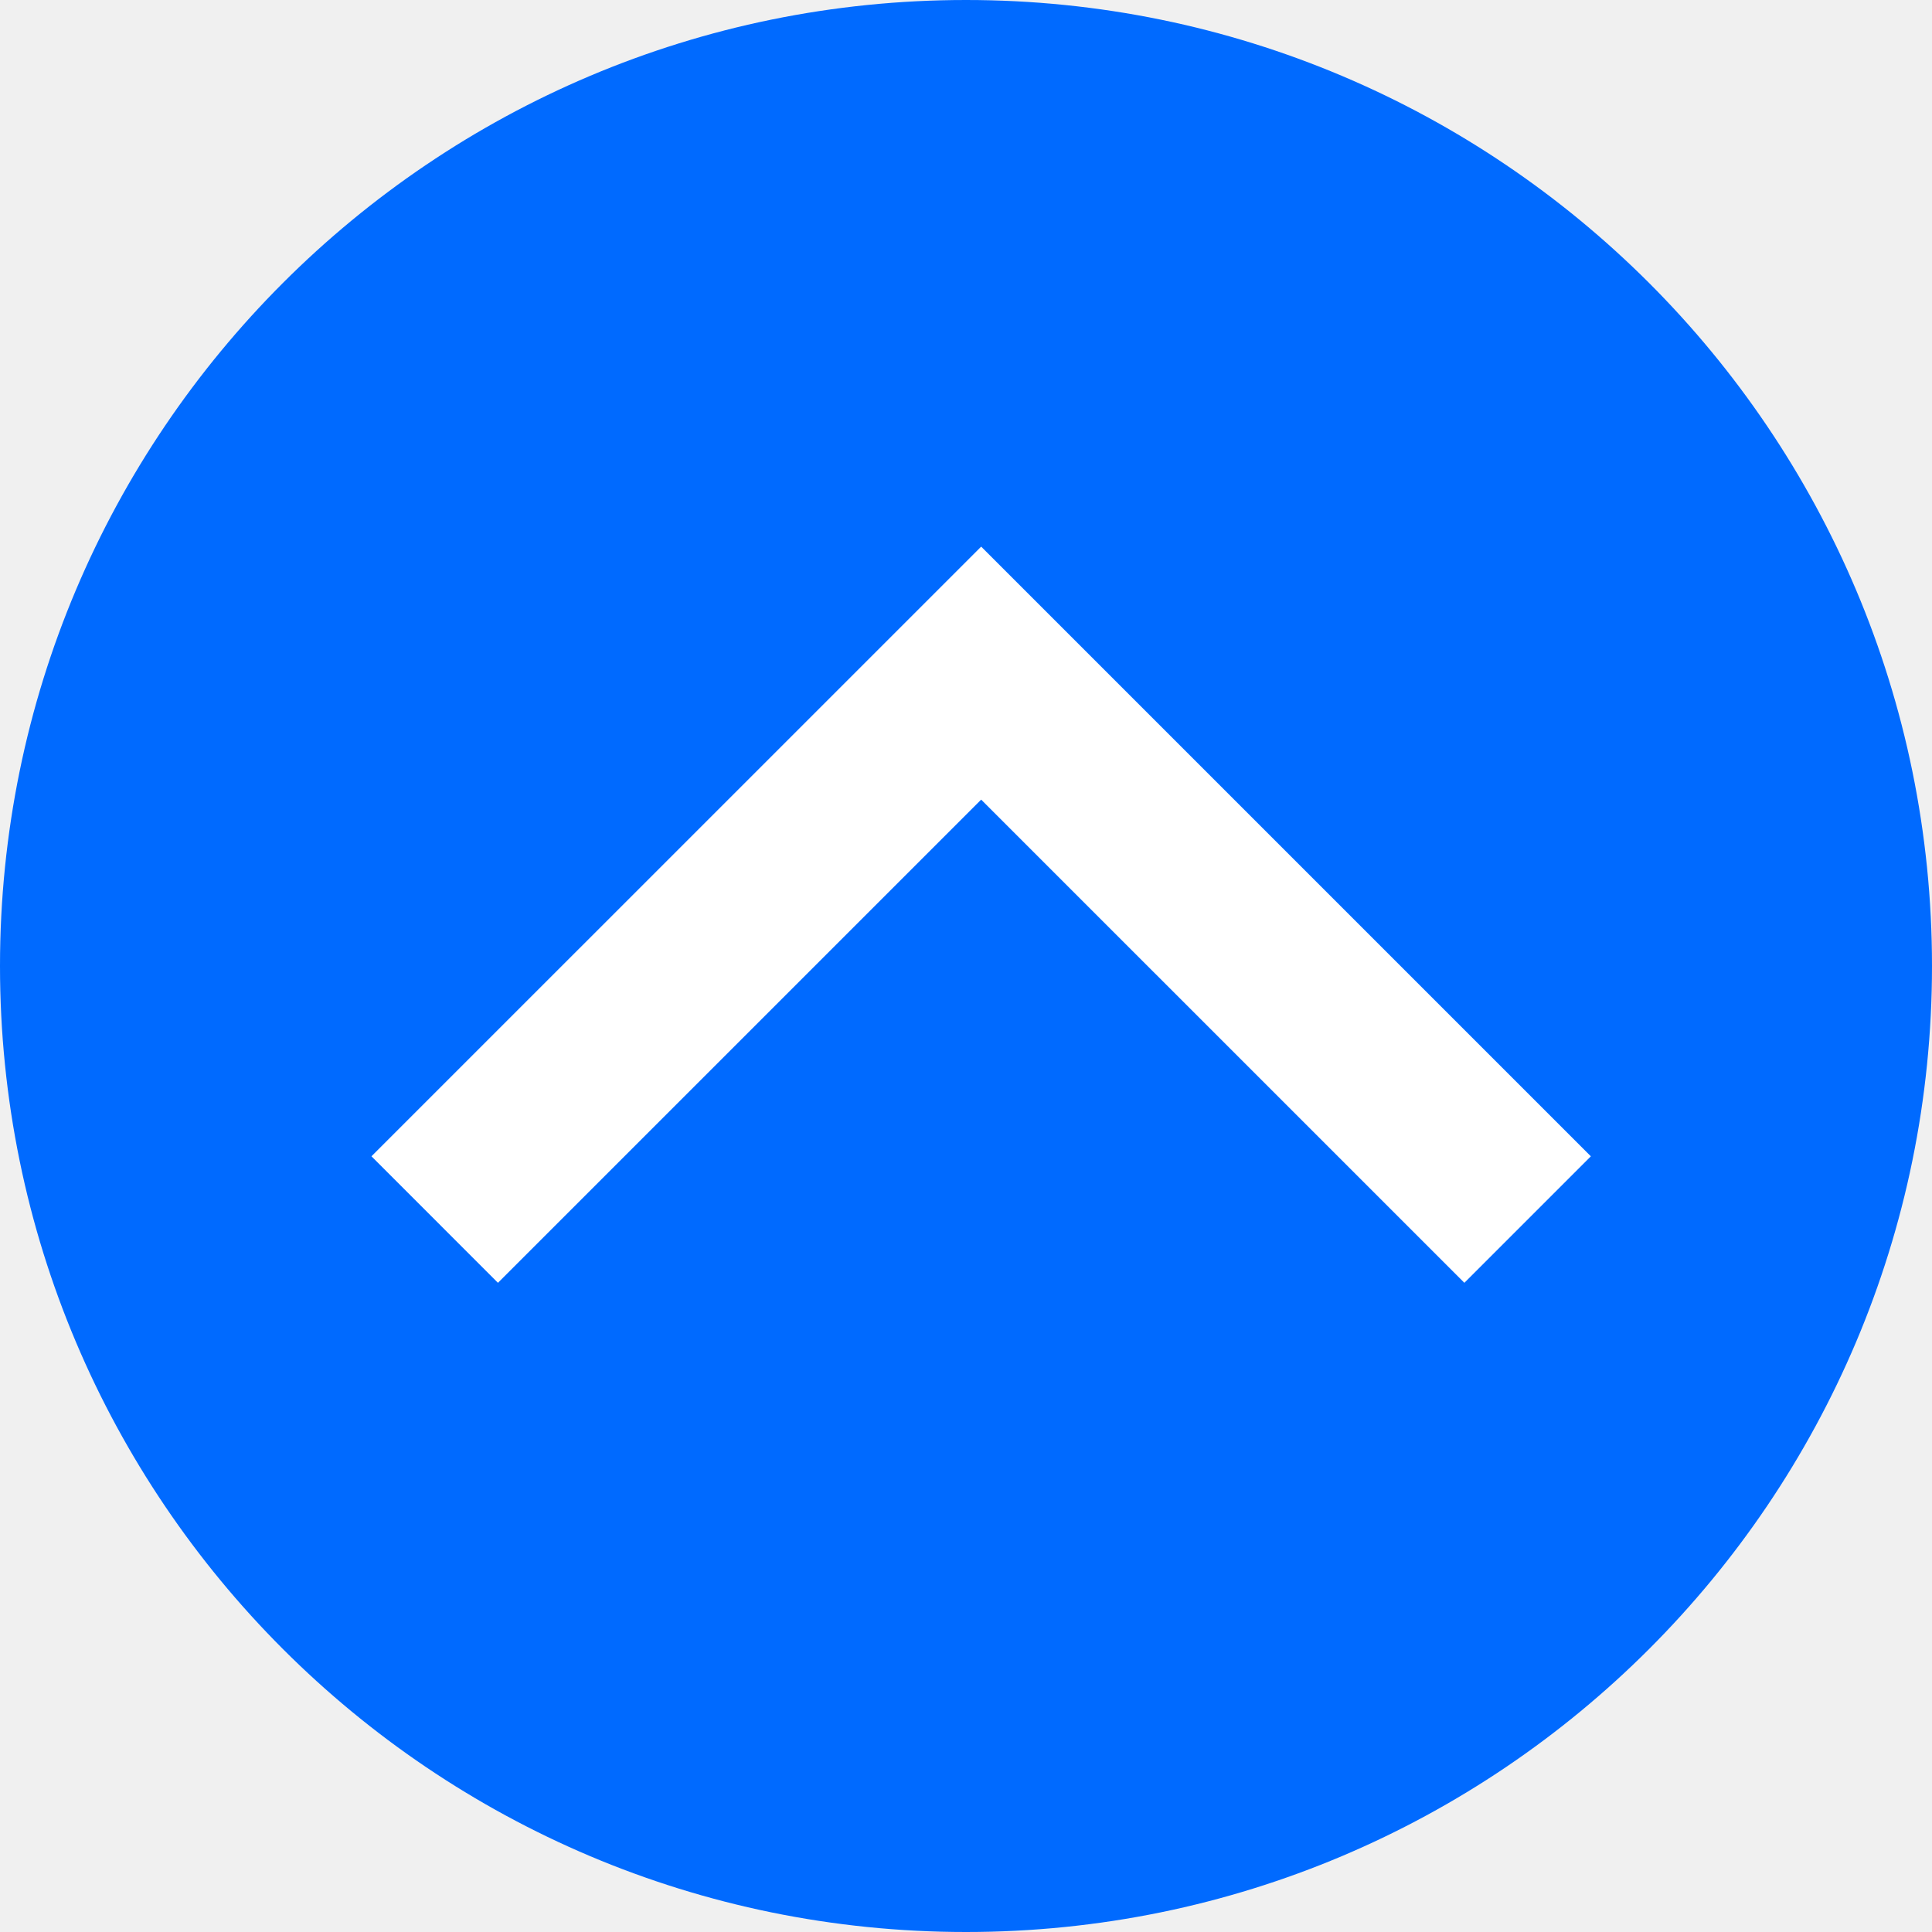
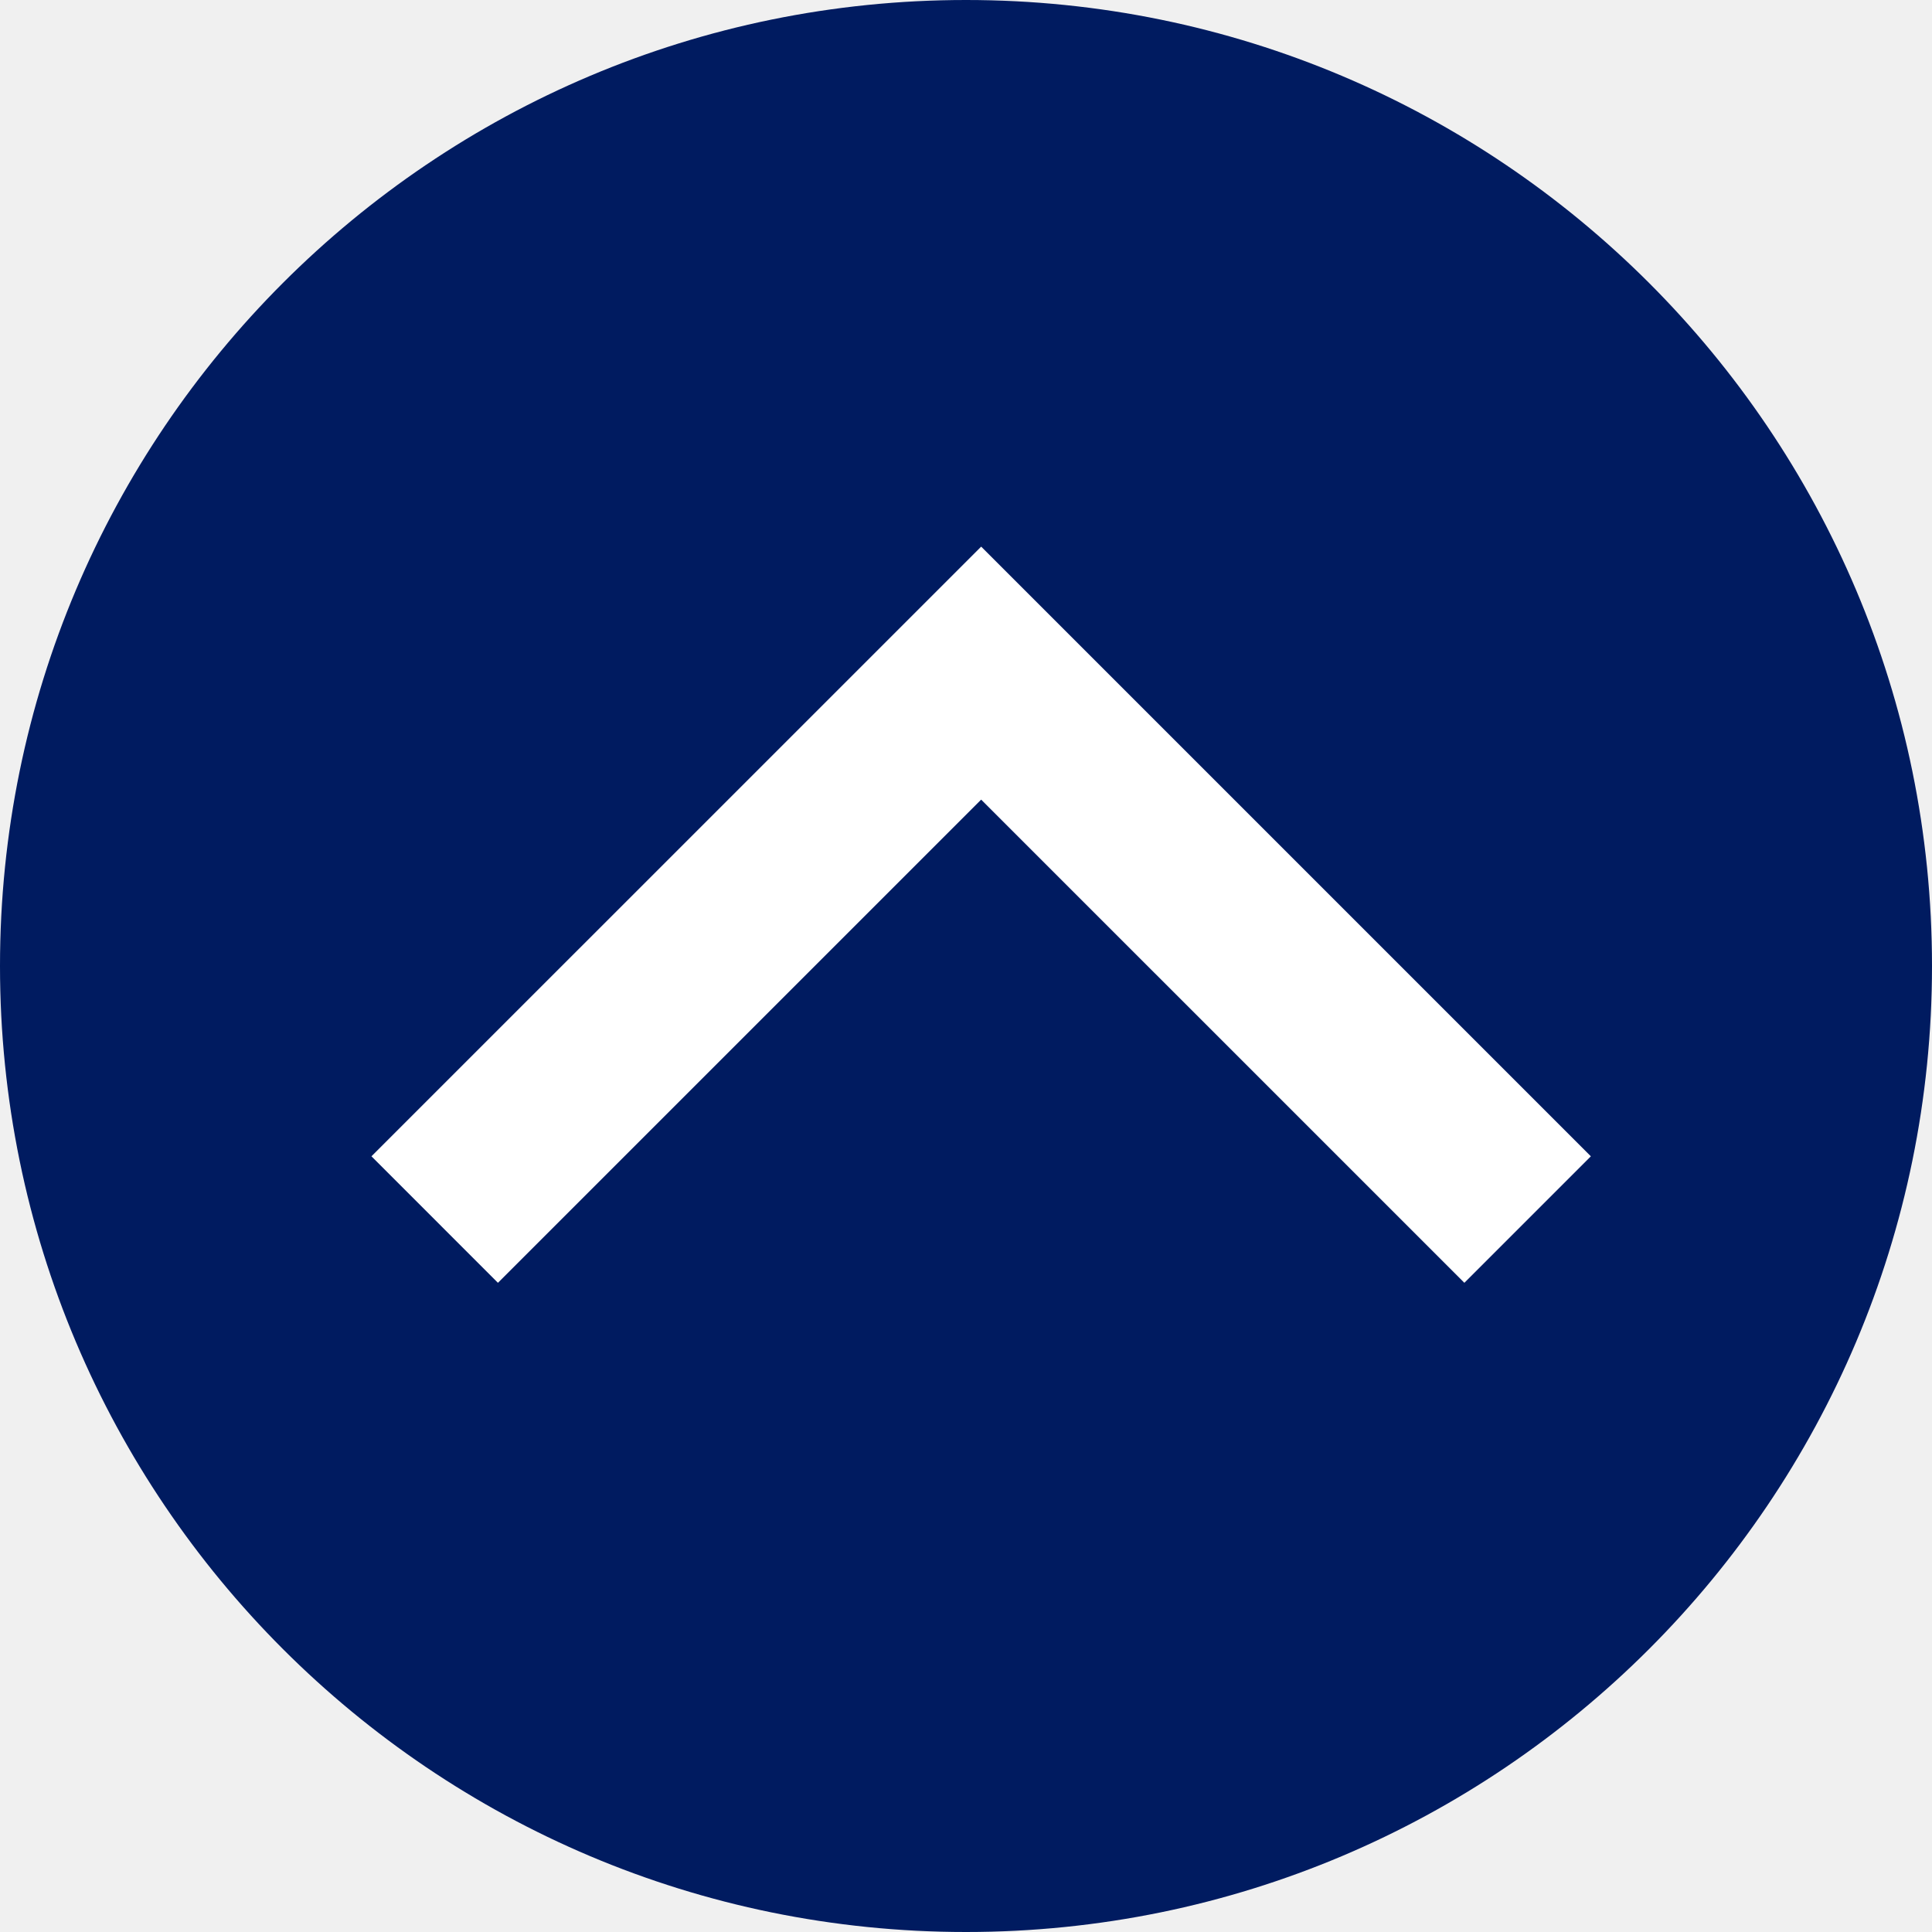
<svg xmlns="http://www.w3.org/2000/svg" width="54" height="54" viewBox="0 0 54 54" fill="none">
-   <g clip-path="url(#clip0_397_610)">
-     <circle cx="27" cy="27" r="27" transform="rotate(-90 27 27)" fill="#006AFF" />
+   <g clip-path="url(#clip0_401_616)">
+     <circle cx="27" cy="27" r="27" transform="rotate(-90 27 27)" fill="#001B60" />
    <path d="M12.15 34.087L27.424 18.814L42.697 34.087" stroke="white" stroke-width="5" />
  </g>
  <defs>
-     <clipPath id="clip0_397_610">
+     <clipPath id="clip0_401_616">
      <rect width="54" height="54" fill="white" transform="translate(0 54) rotate(-90)" />
    </clipPath>
  </defs>
</svg>
